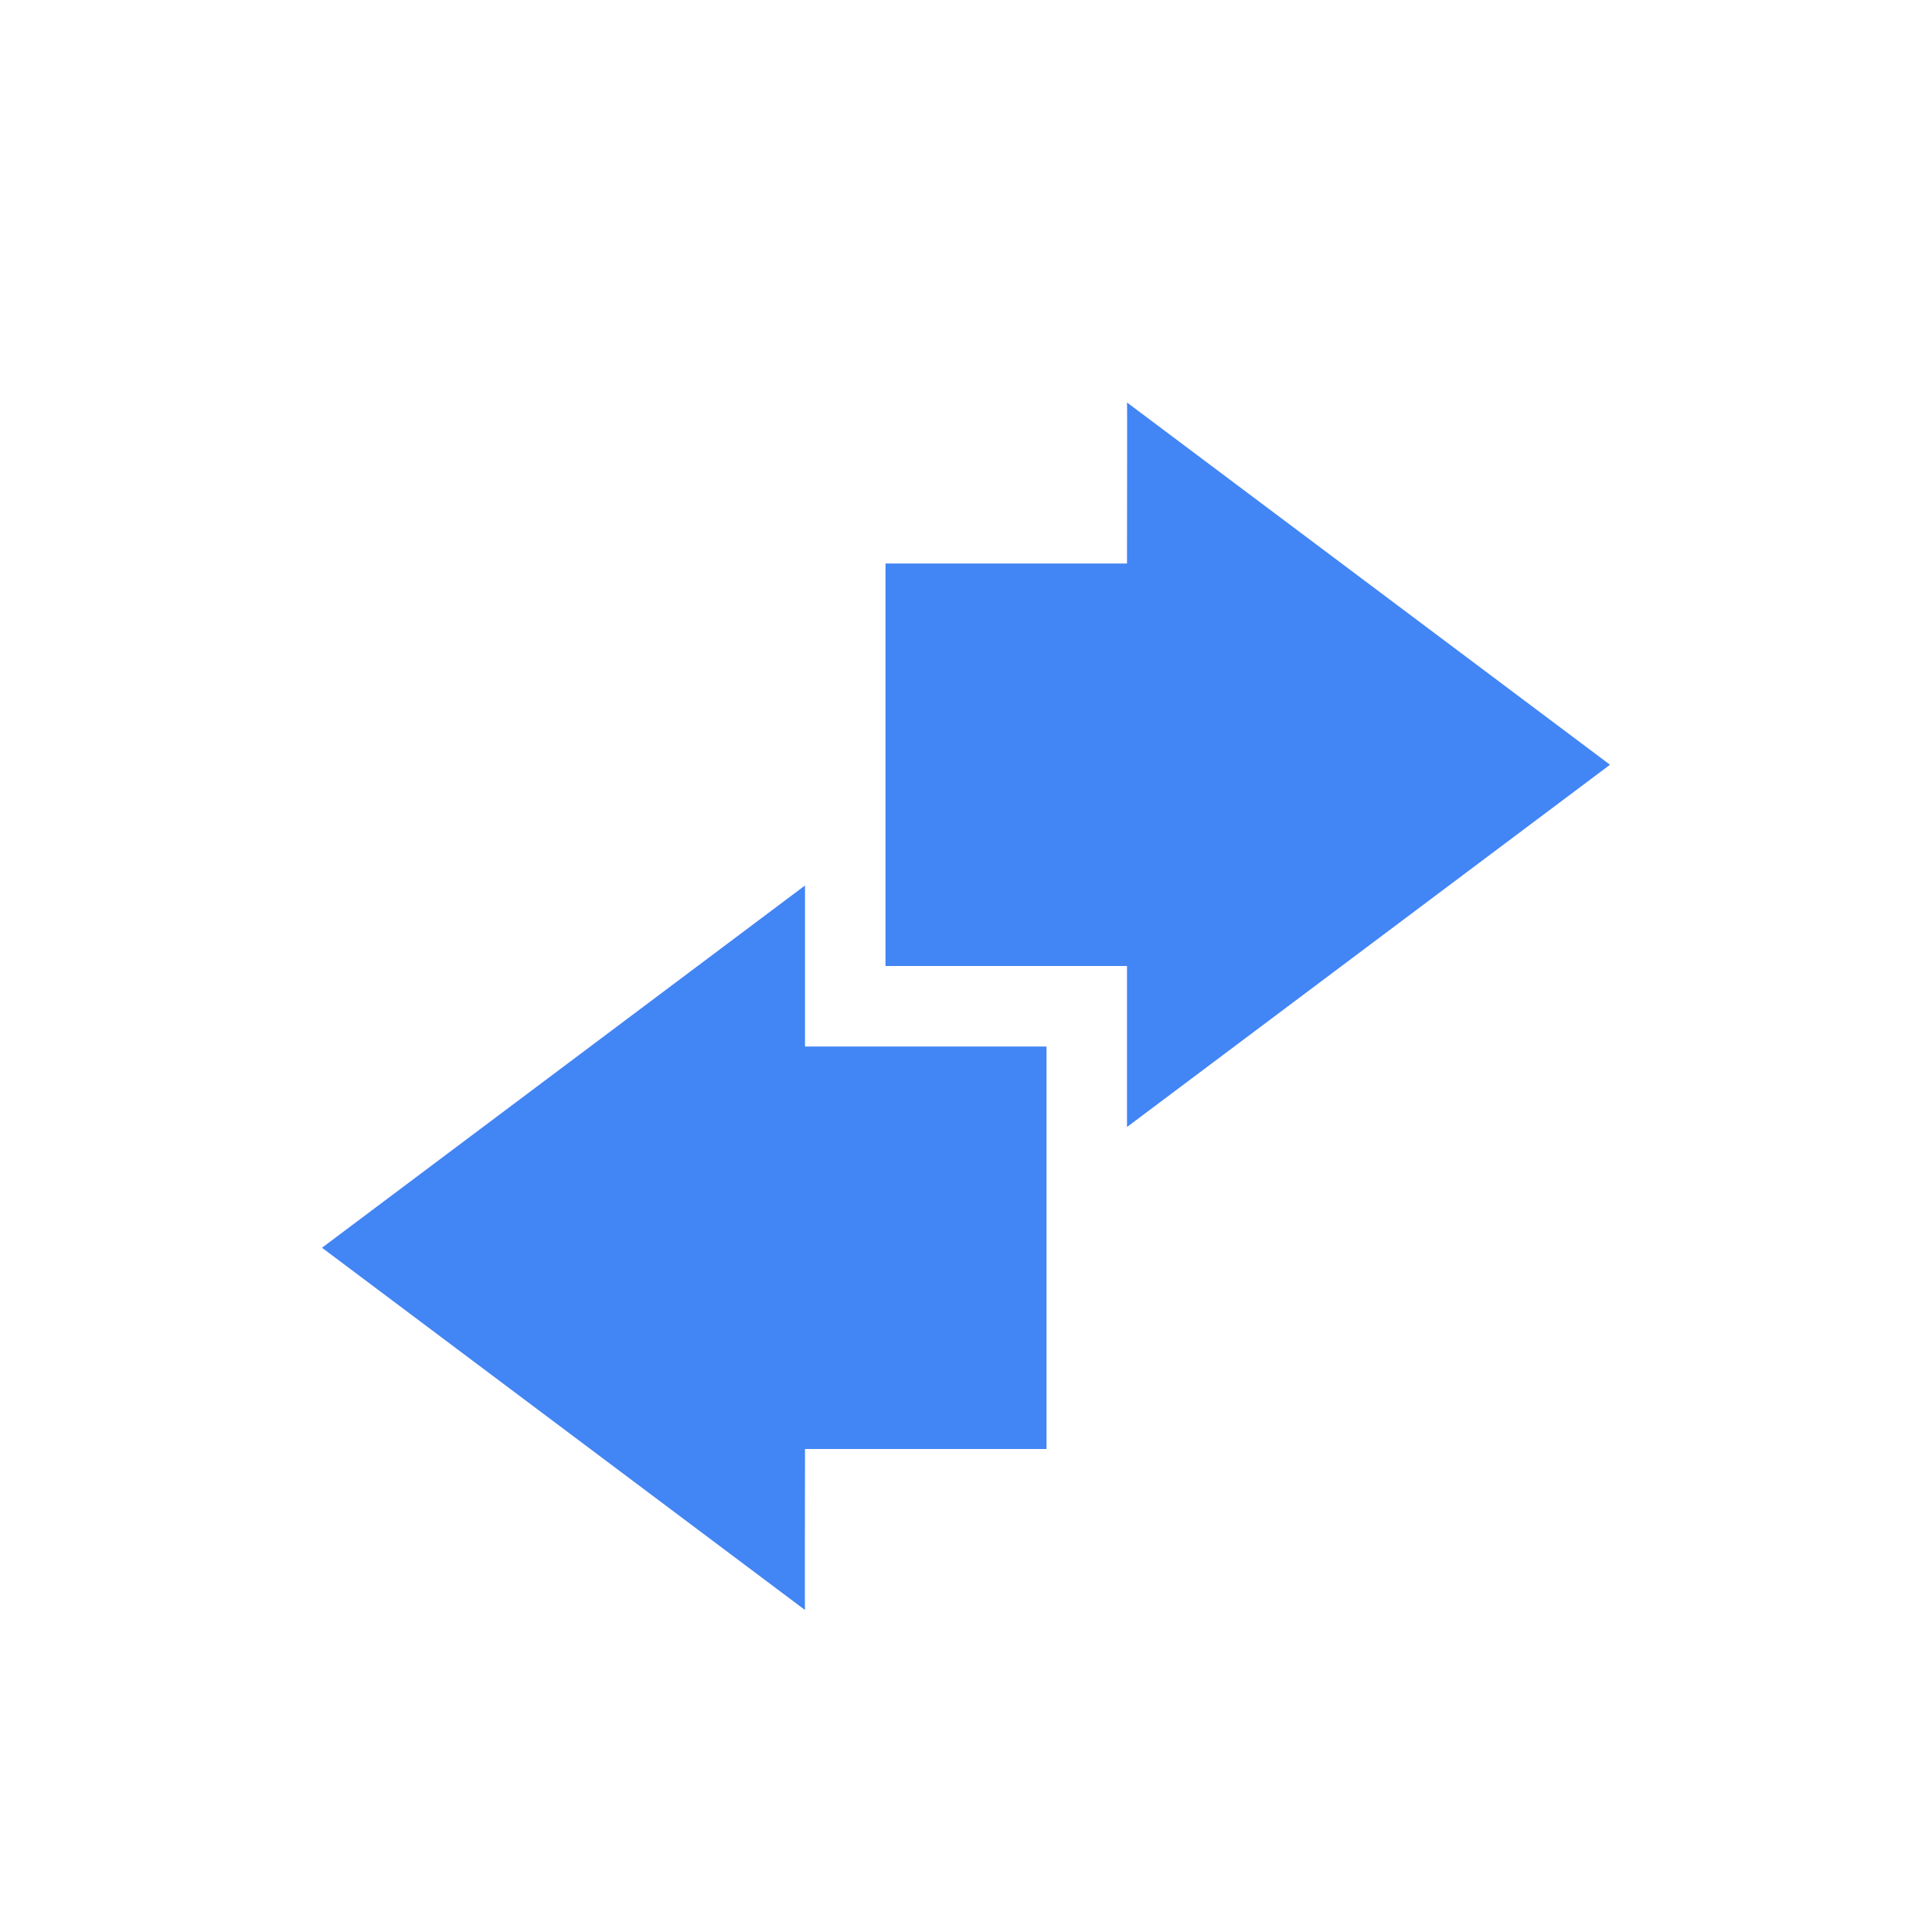
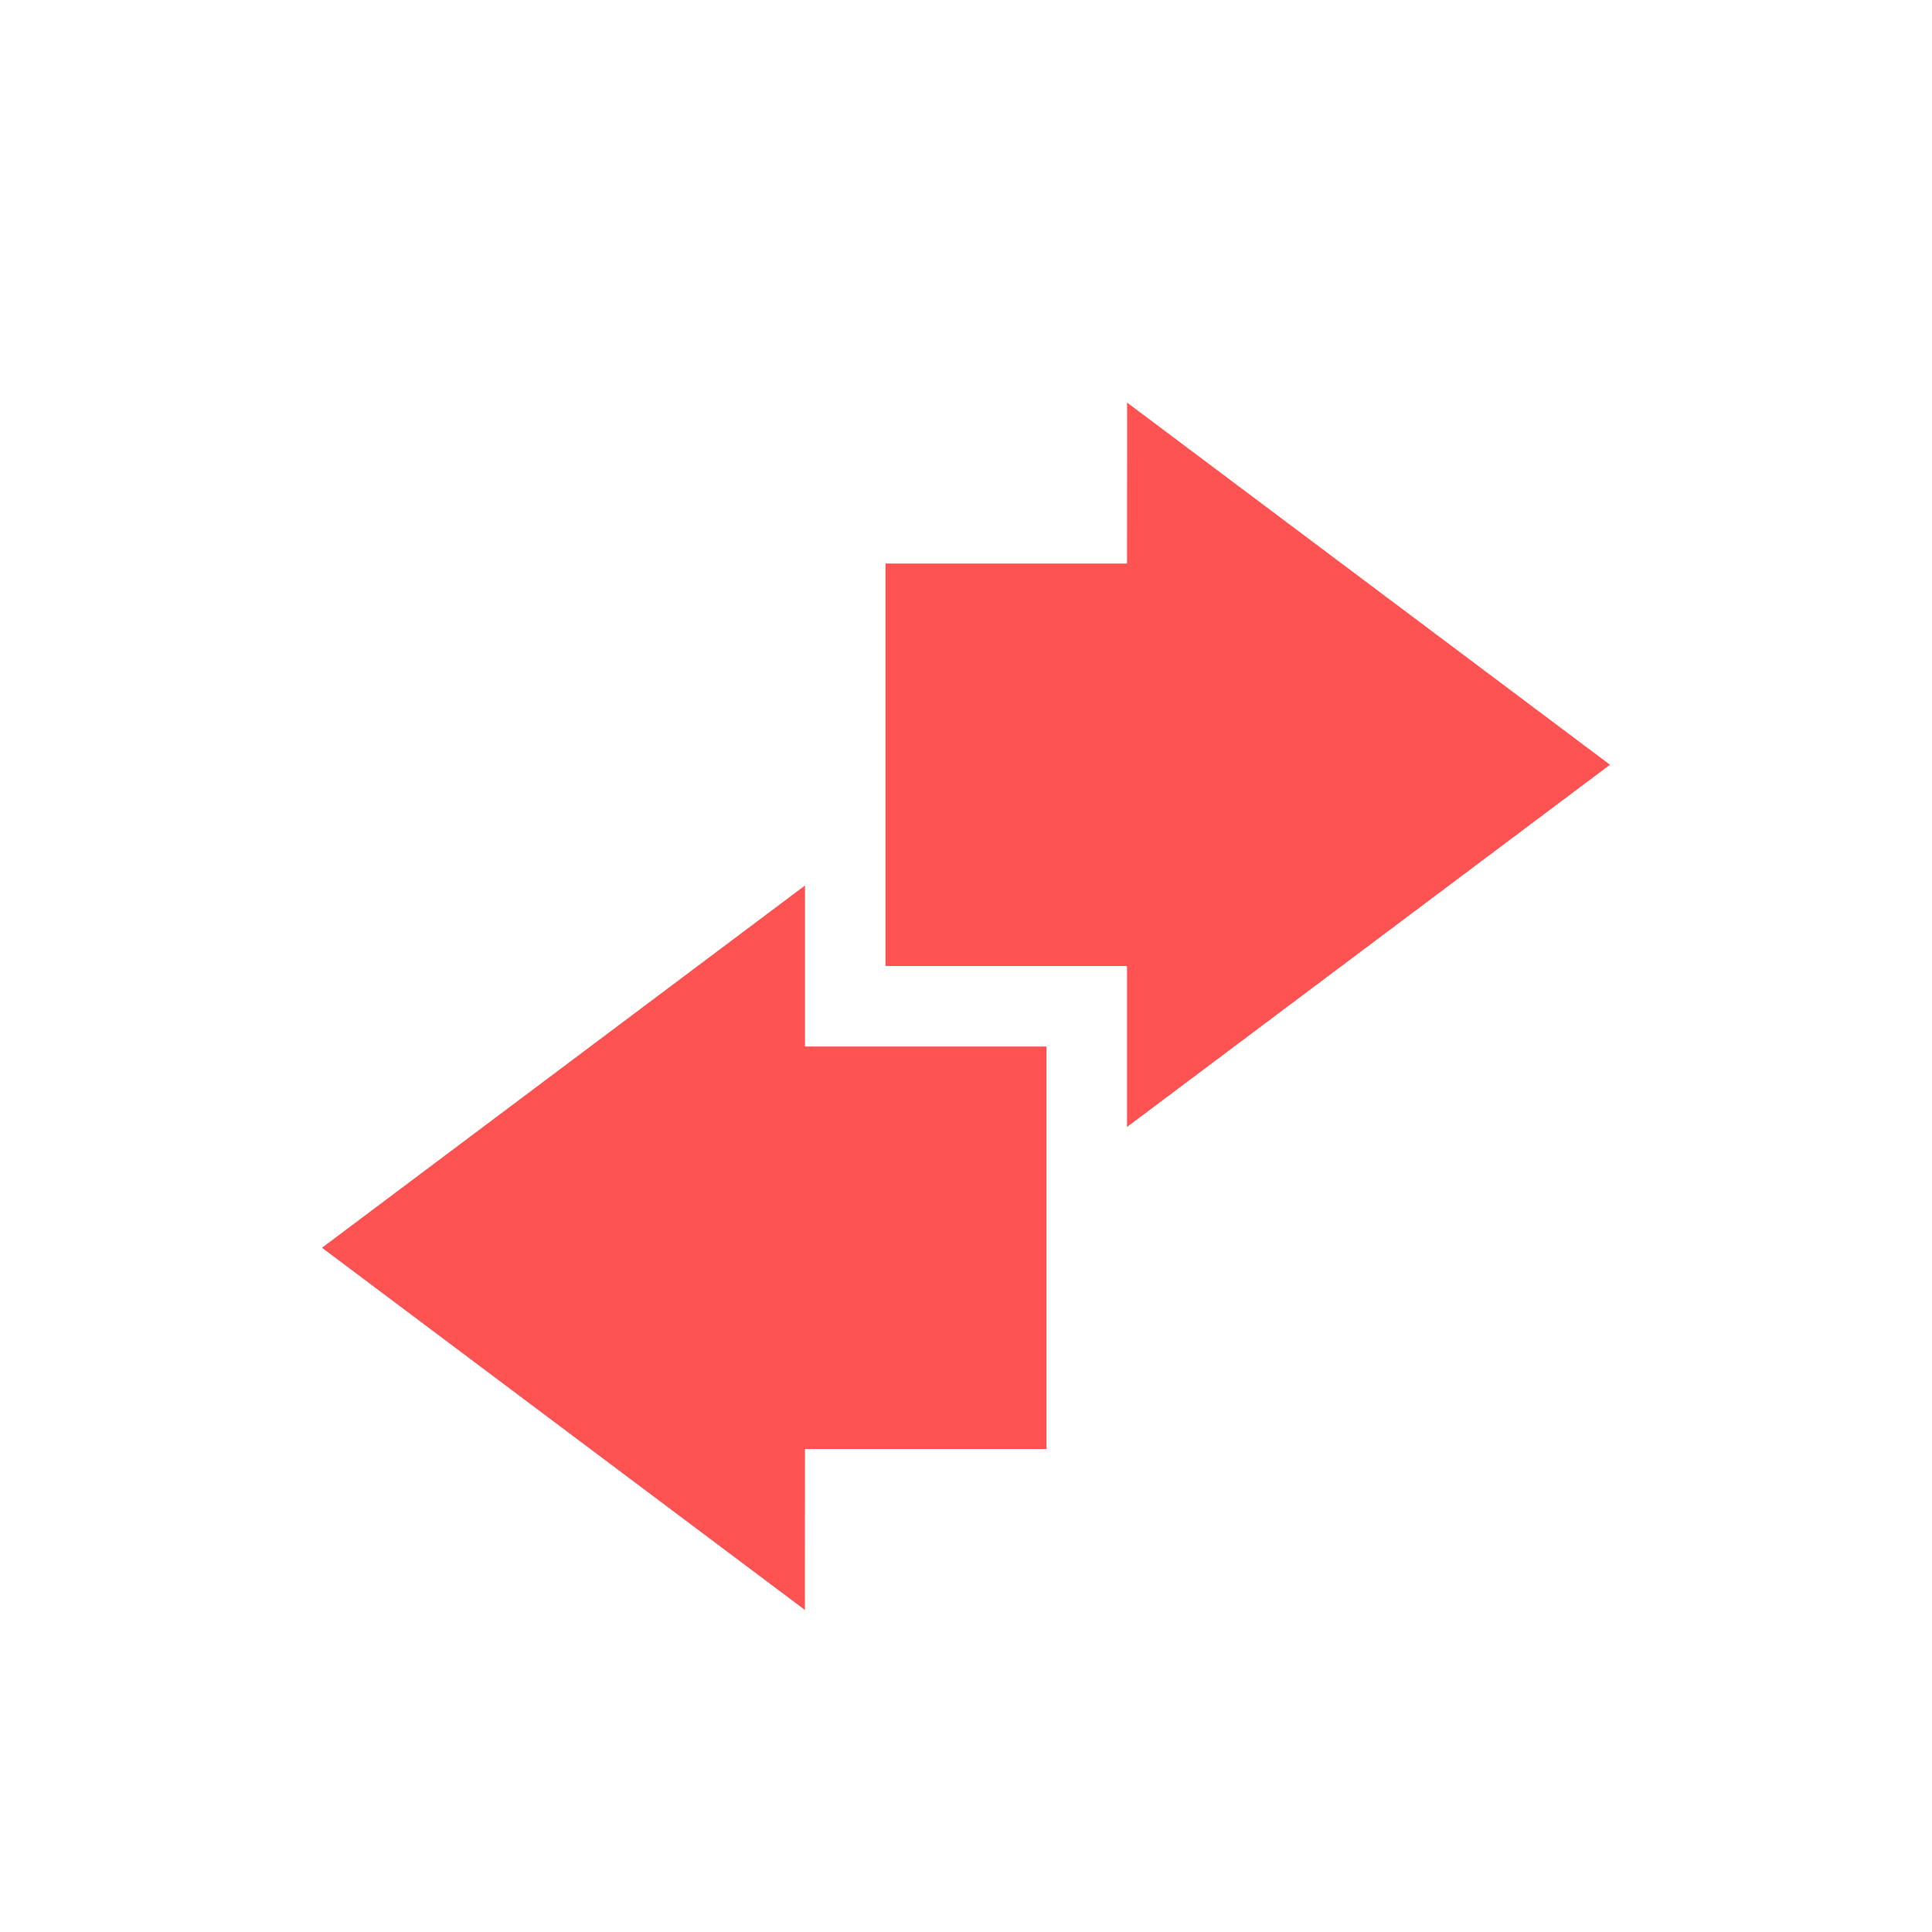
<svg xmlns="http://www.w3.org/2000/svg" width="24" height="24" version="1.1">
  <defs>
    <style id="current-color-scheme" type="text/css">
-    .ColorScheme-Text { color:#dfdfdf; } .ColorScheme-Highlight { color:#4285f4; }
+    .ColorScheme-Text { color:#dfdfdf; } .ColorScheme-Highlight { color:#FF5252; }
  </style>
  </defs>
  <g transform="translate(-524,438)">
    <path style="fill:currentColor" class="ColorScheme-Highlight" d="m 534,-427 -6,4.5 6,4.5 c -0.004,-0.003 0,-1.333 0,-2 l 3,0 0,-2.188 0,-0.812 0,-2 -3,0 z" />
    <path style="fill:currentColor" class="ColorScheme-Highlight" d="m 538,-424 6,-4.5 -6,-4.5 c 0.004,0.003 0,1.333 0,2 l -3,0 0,2.188 0,0.812 0,2 3,0 z" />
  </g>
</svg>
